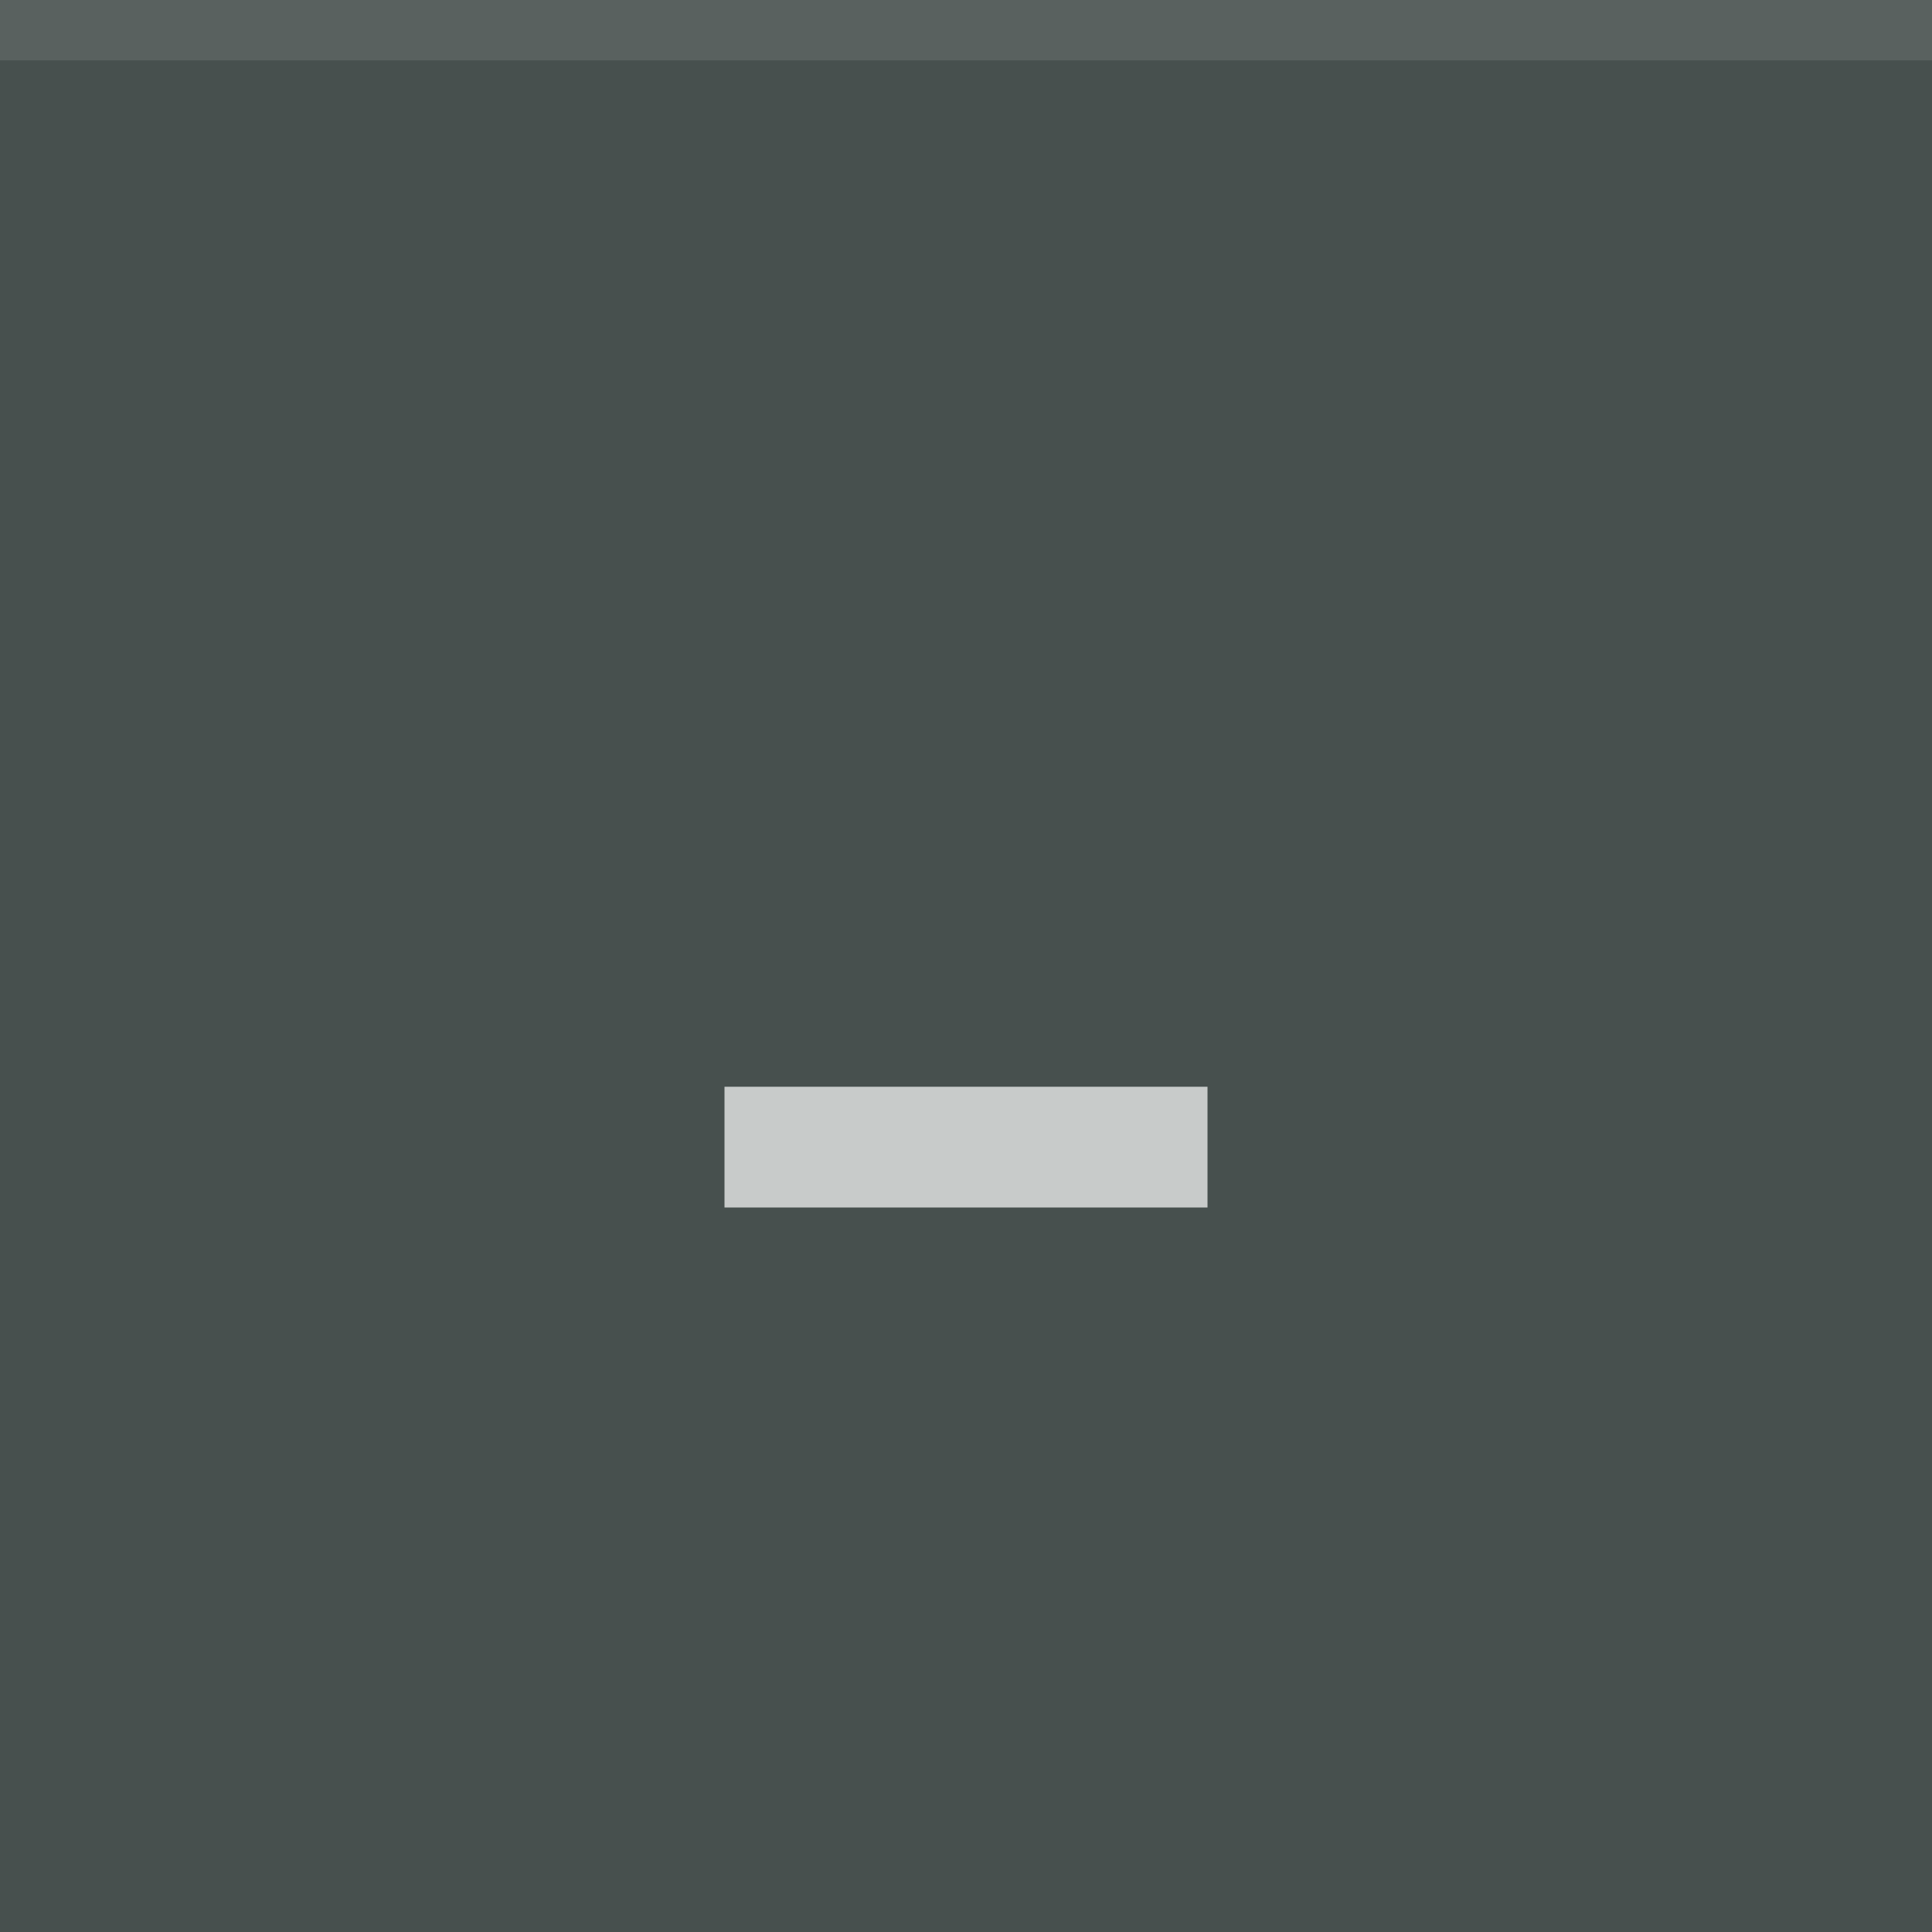
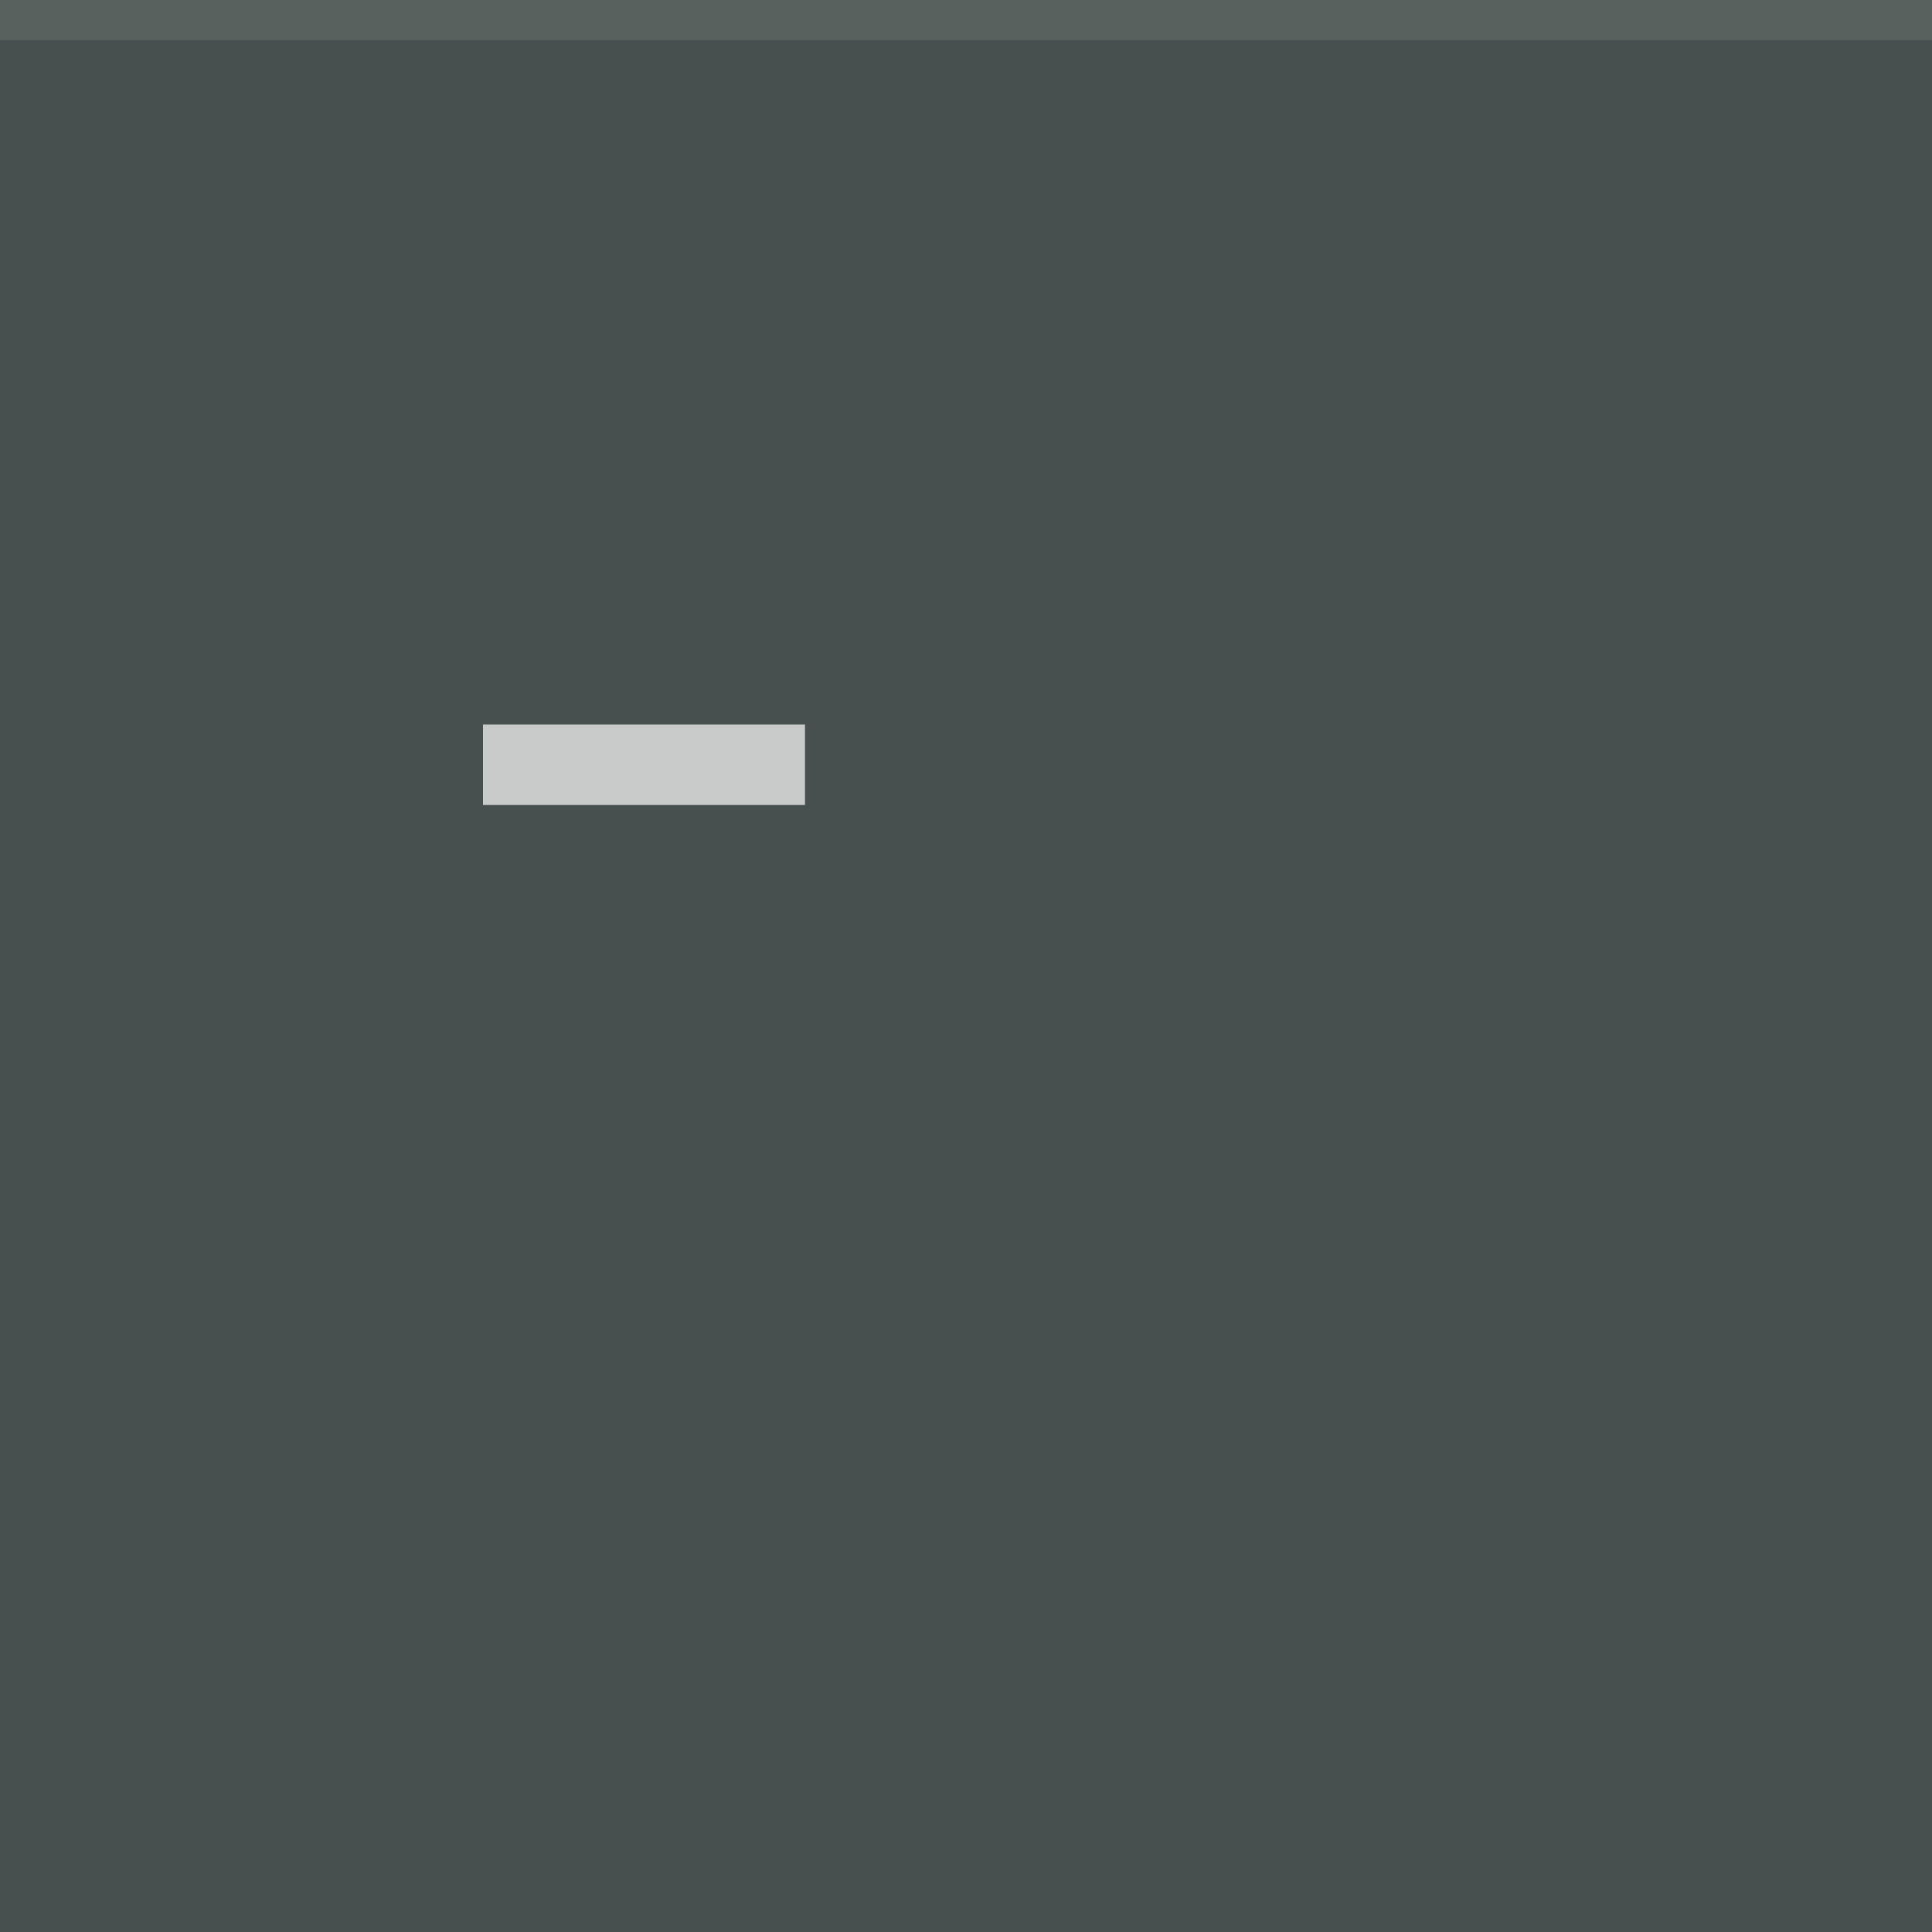
- <svg xmlns="http://www.w3.org/2000/svg" width="32" height="32" viewBox="0 0 32 32">
-   <rect width="32" height="32" fill="#47504e" />
-   <rect width="32" height="1" fill="#FFFFFF" fill-opacity="0.1" />
+ <svg xmlns="http://www.w3.org/2000/svg" width="48" height="48" viewBox="0 0 48 48">
+   <rect width="48" height="48" fill="#47504e" />
+   <rect width="48" height="1" fill="#FFFFFF" fill-opacity="0.1" />
  <g fill="#FFFFFF" opacity="0.7">
    <circle cx="16" cy="16" r="12" opacity="0" />
    <path d="m12 18h8v2h-8z" />
  </g>
</svg>
